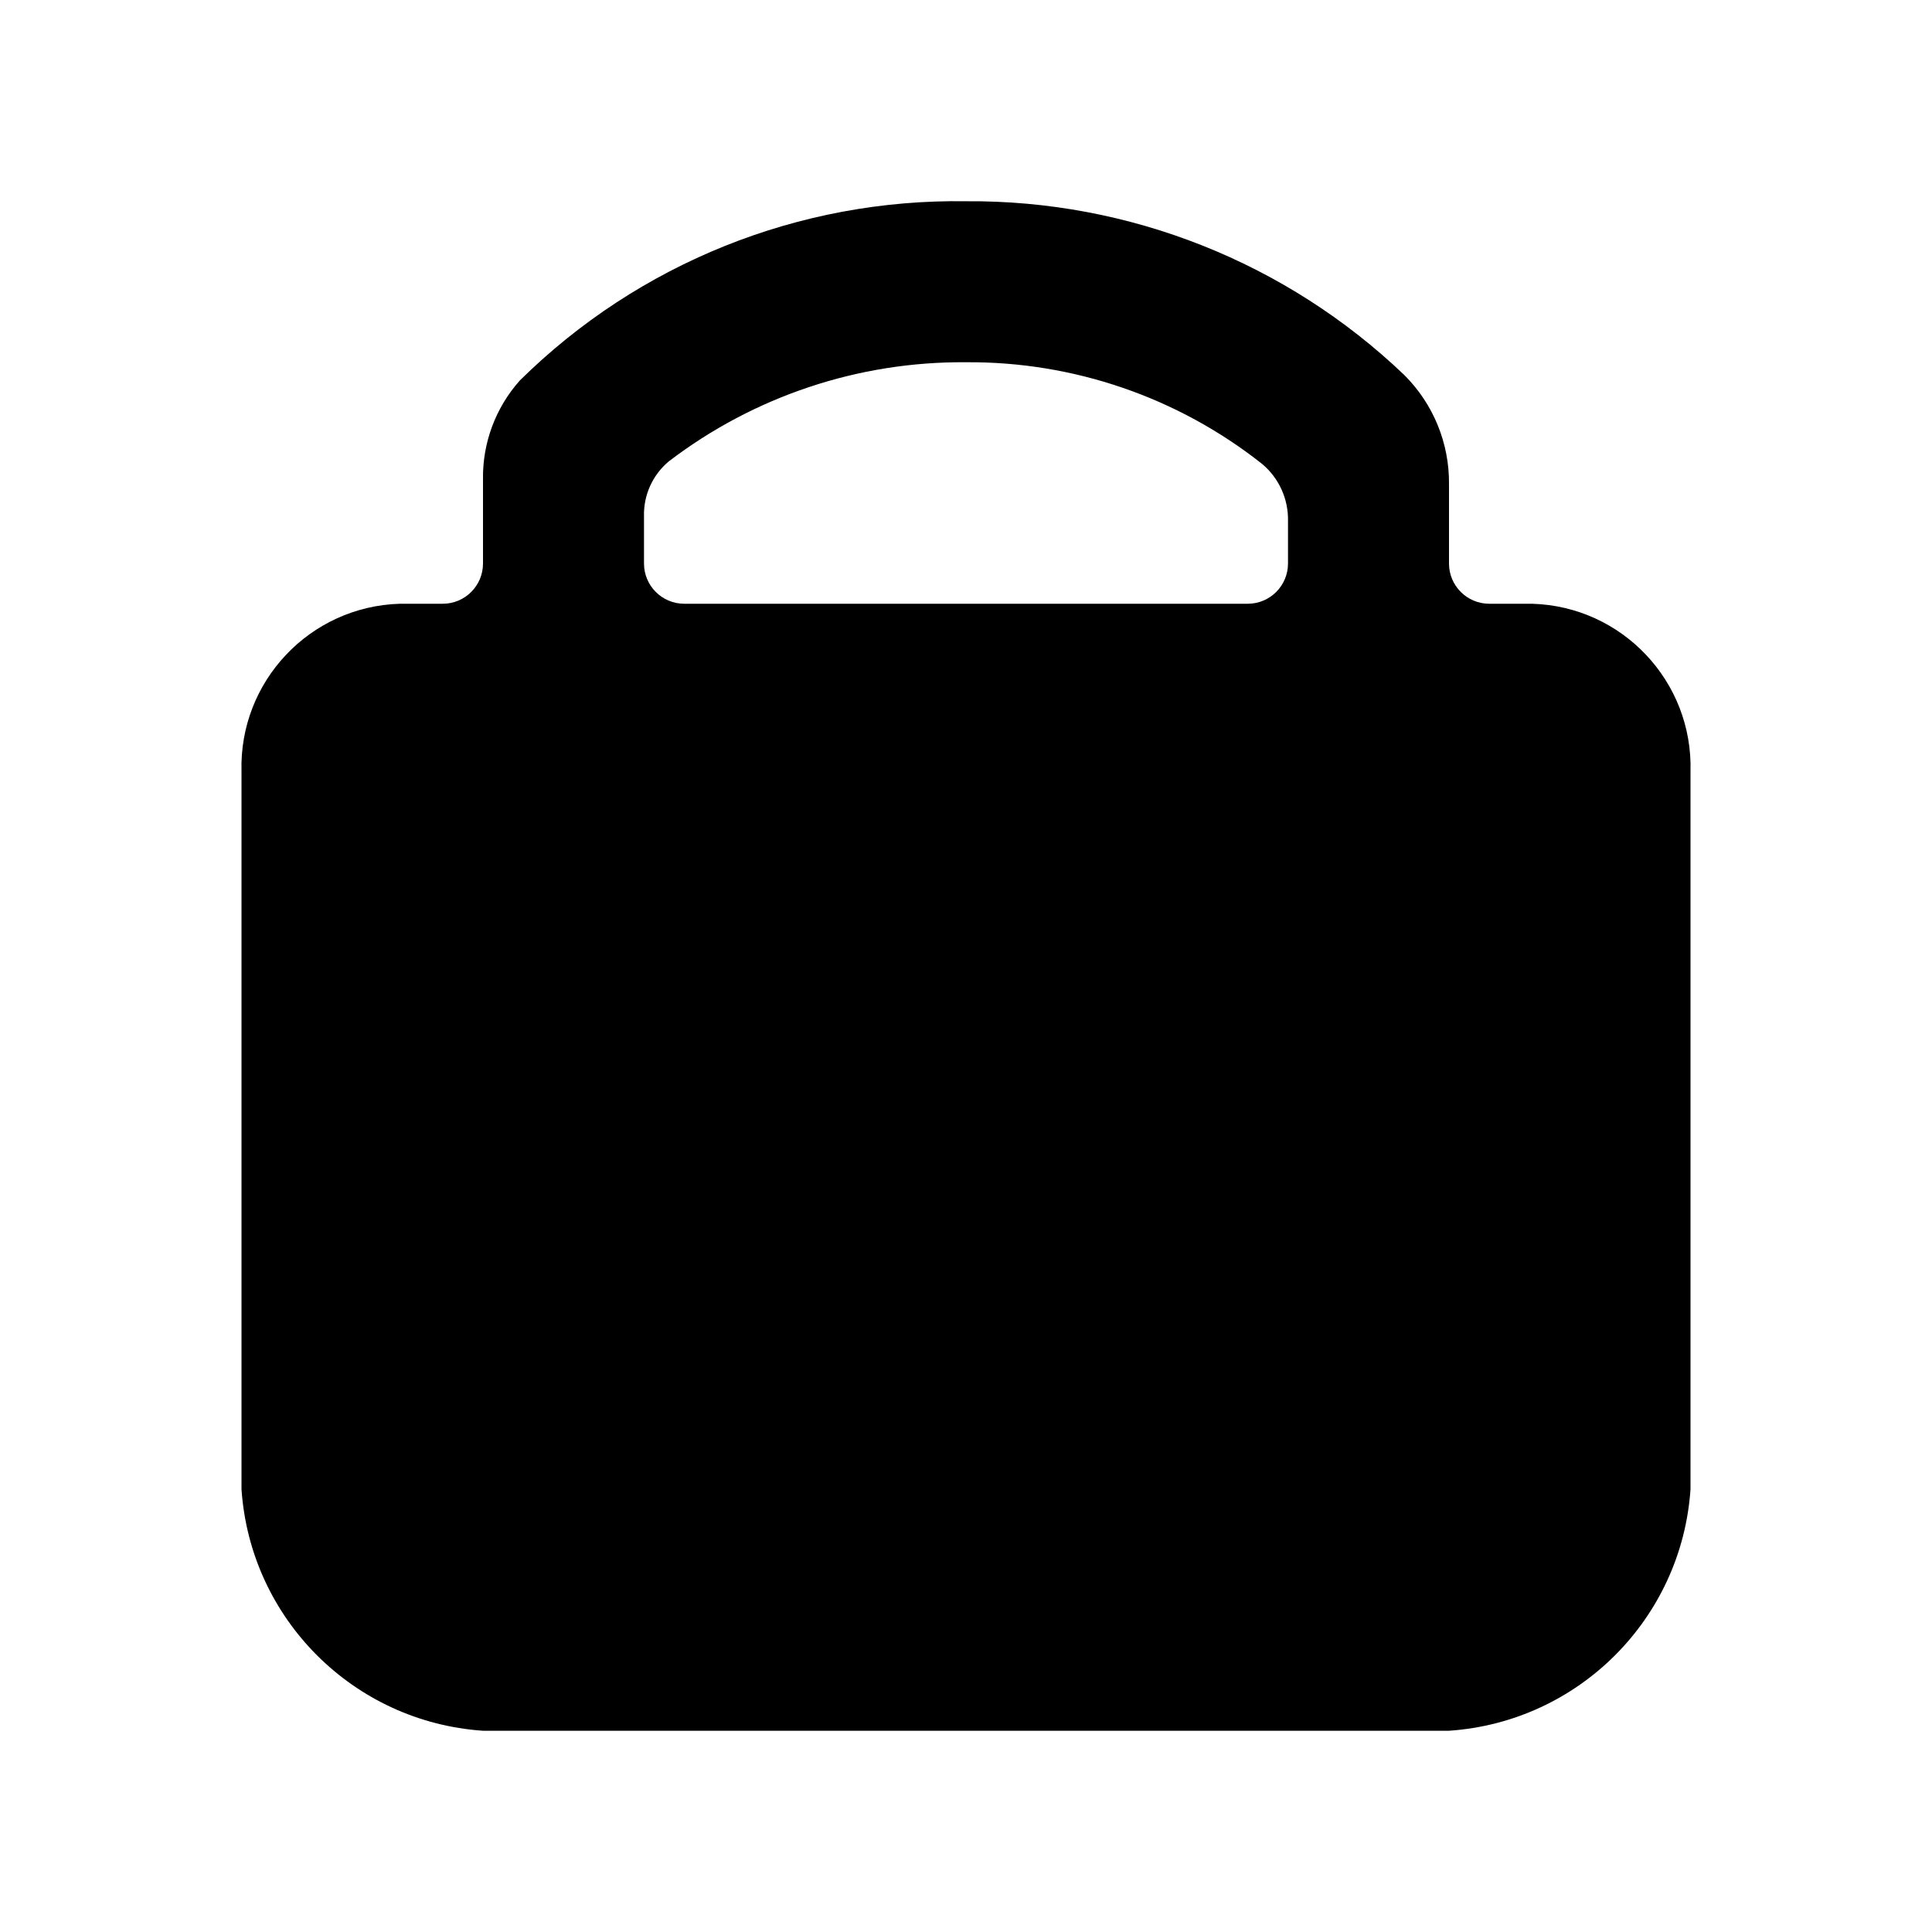
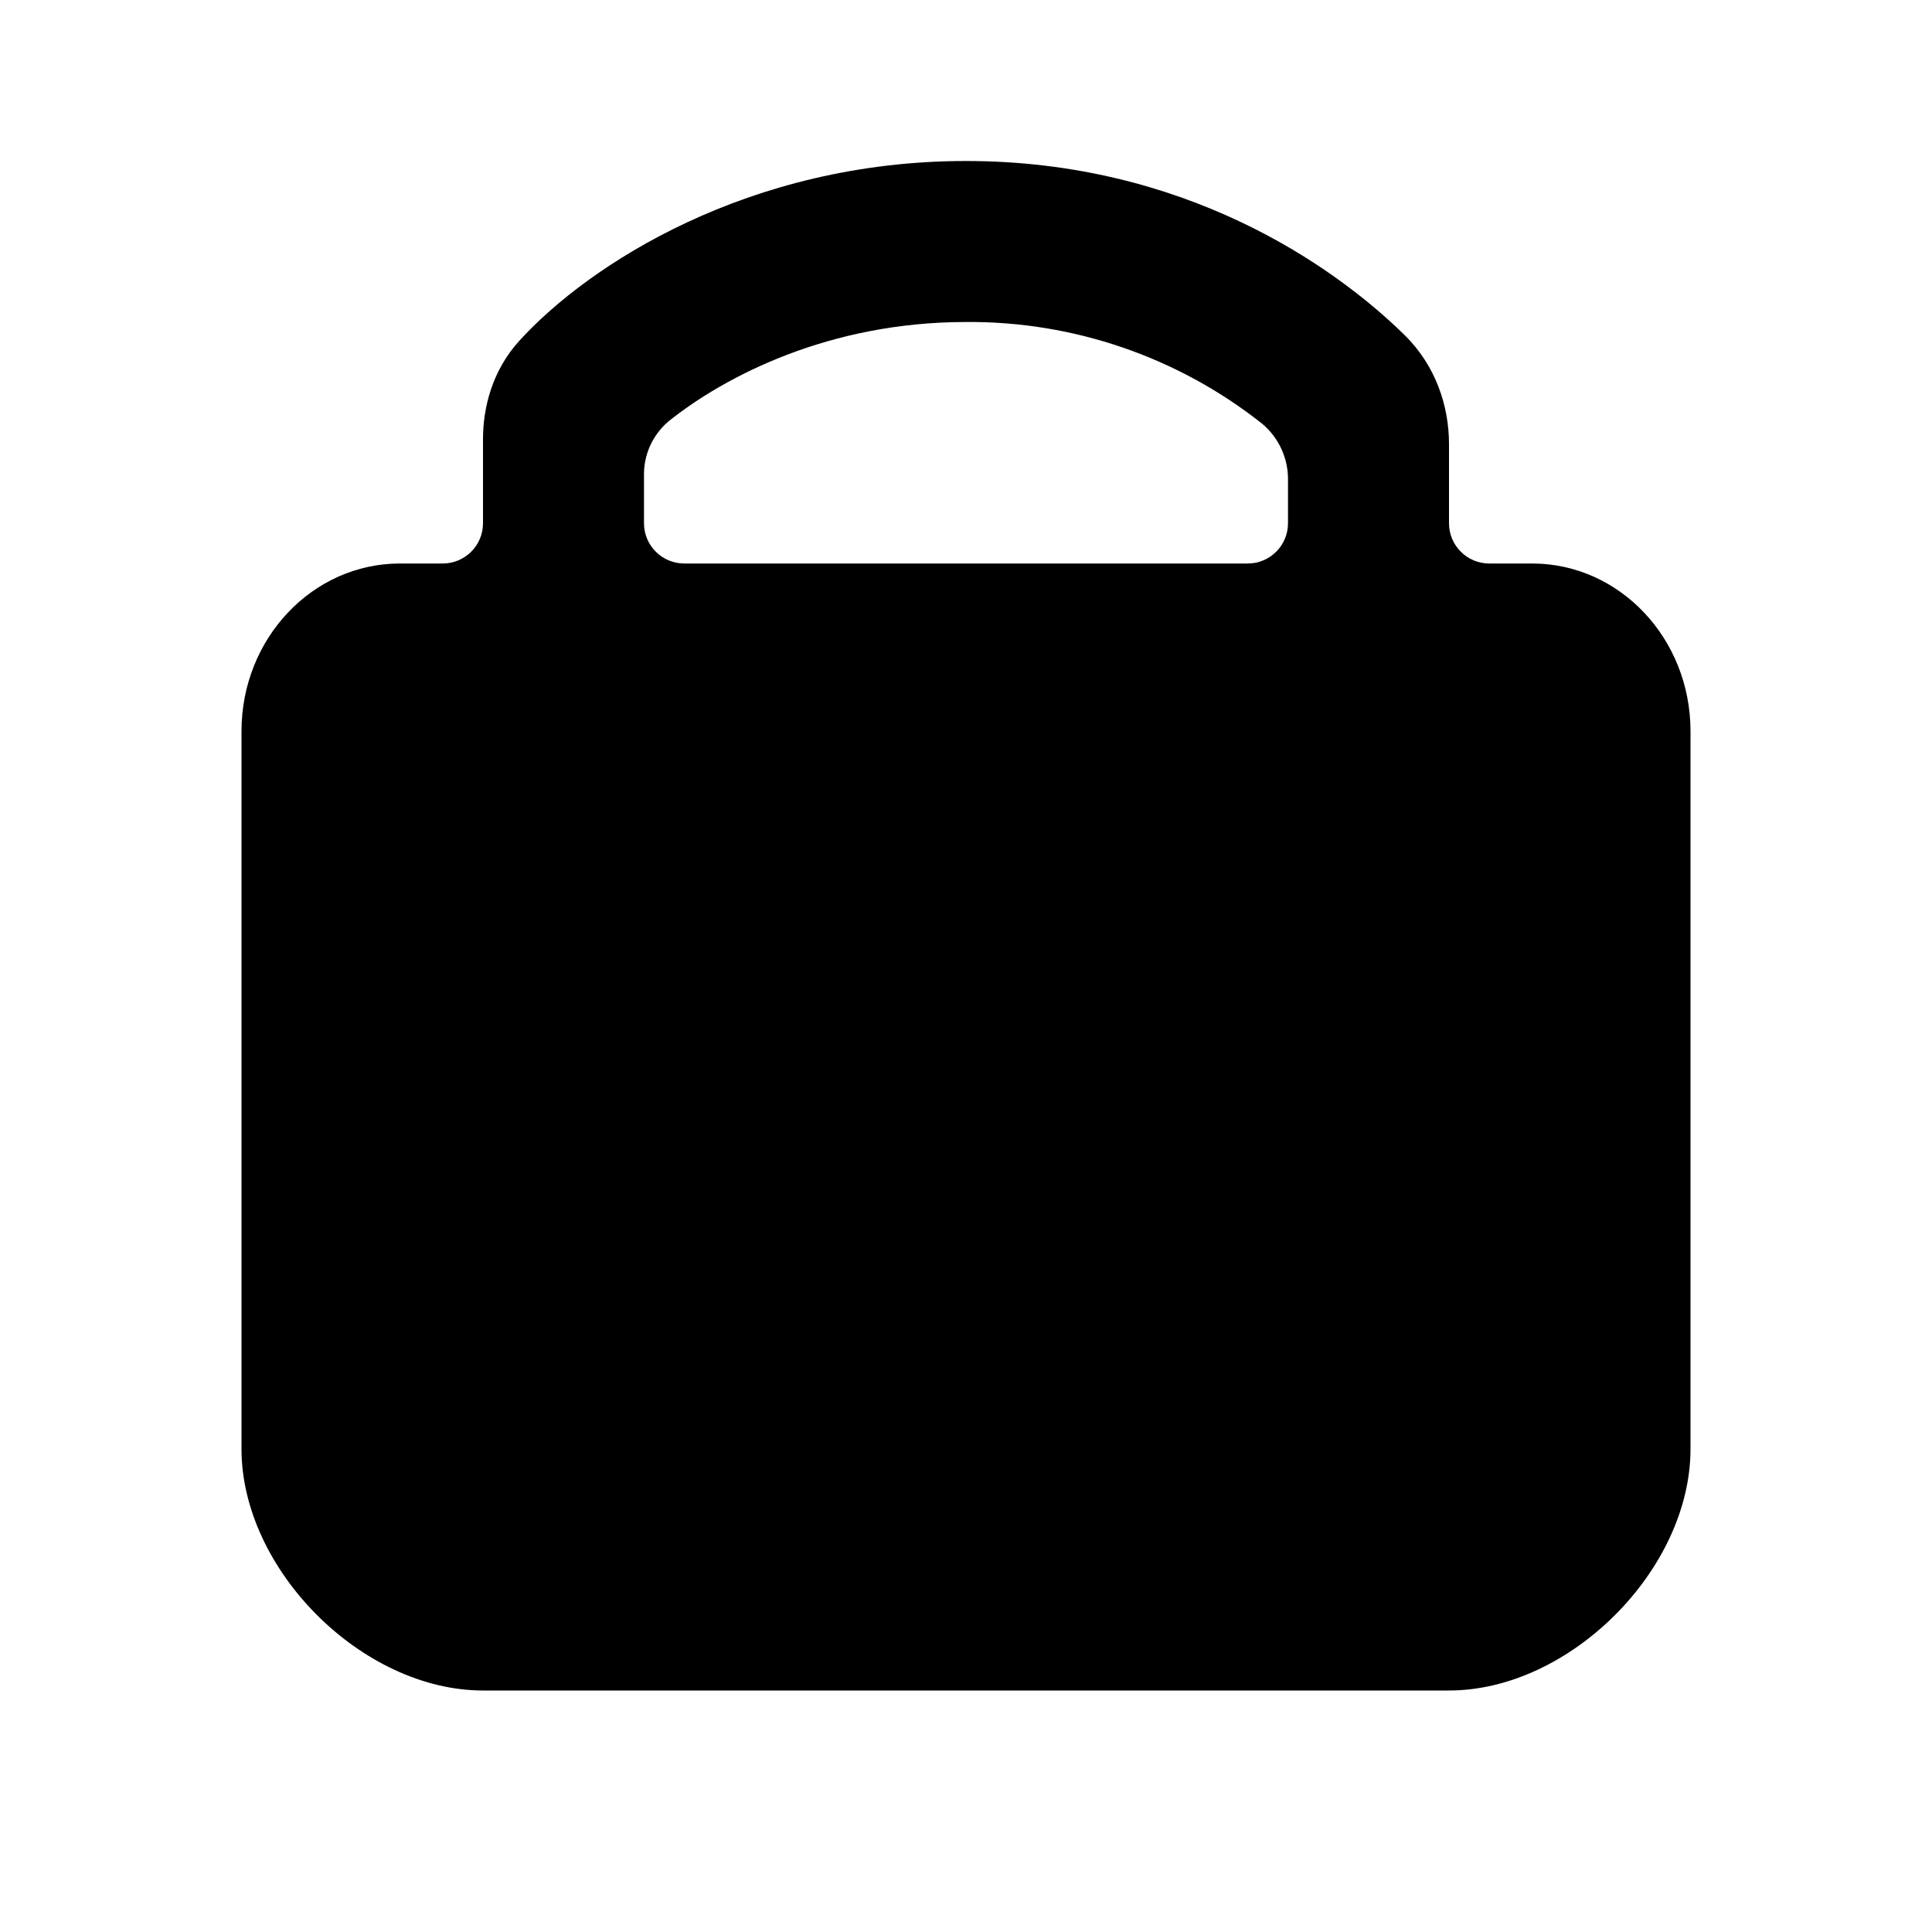
<svg xmlns="http://www.w3.org/2000/svg" viewBox="0 0 24 24">
-   <path d="M19.032 7.5H18.5A.5.5 0 0 1 18 7v-.985a1.886 1.886 0 0 0-.555-1.356A7.794 7.794 0 0 0 12 2.5a7.718 7.718 0 0 0-5.543 2.227A1.803 1.803 0 0 0 6 5.955V7a.5.5 0 0 1-.5.5h-.532A2.028 2.028 0 0 0 3 9.583V18.5a3.226 3.226 0 0 0 3 3h12a3.226 3.226 0 0 0 3-3V9.583A2.027 2.027 0 0 0 19.032 7.5zM16 7a.5.5 0 0 1-.5.5h-7A.5.5 0 0 1 8 7v-.583a.86.86 0 0 1 .306-.684A5.999 5.999 0 0 1 12 4.5a5.858 5.858 0 0 1 3.677 1.262.899.899 0 0 1 .323.71z" />
+   <path d="M5.5 7a.5.5 0 0 0 .5-.5V5.455c0-.384.11-.85.457-1.228C7.312 3.29 9.297 2 12 2c2.693 0 4.547 1.279 5.445 2.159.393.384.555.891.555 1.356V6.5a.5.5 0 0 0 .5.5h.532C20.12 7 21 7.933 21 9.083V18c0 1.5-1.5 3-3 3H6c-1.5 0-3-1.5-3-3V9.083C3 7.933 3.881 7 4.968 7H5.5zm3 0h7a.5.5 0 0 0 .5-.5v-.528a.899.899 0 0 0-.323-.71A5.854 5.854 0 0 0 12 4c-1.704 0-2.997.676-3.694 1.233A.863.863 0 0 0 8 5.917V6.5a.5.5 0 0 0 .5.5z" />
</svg>
